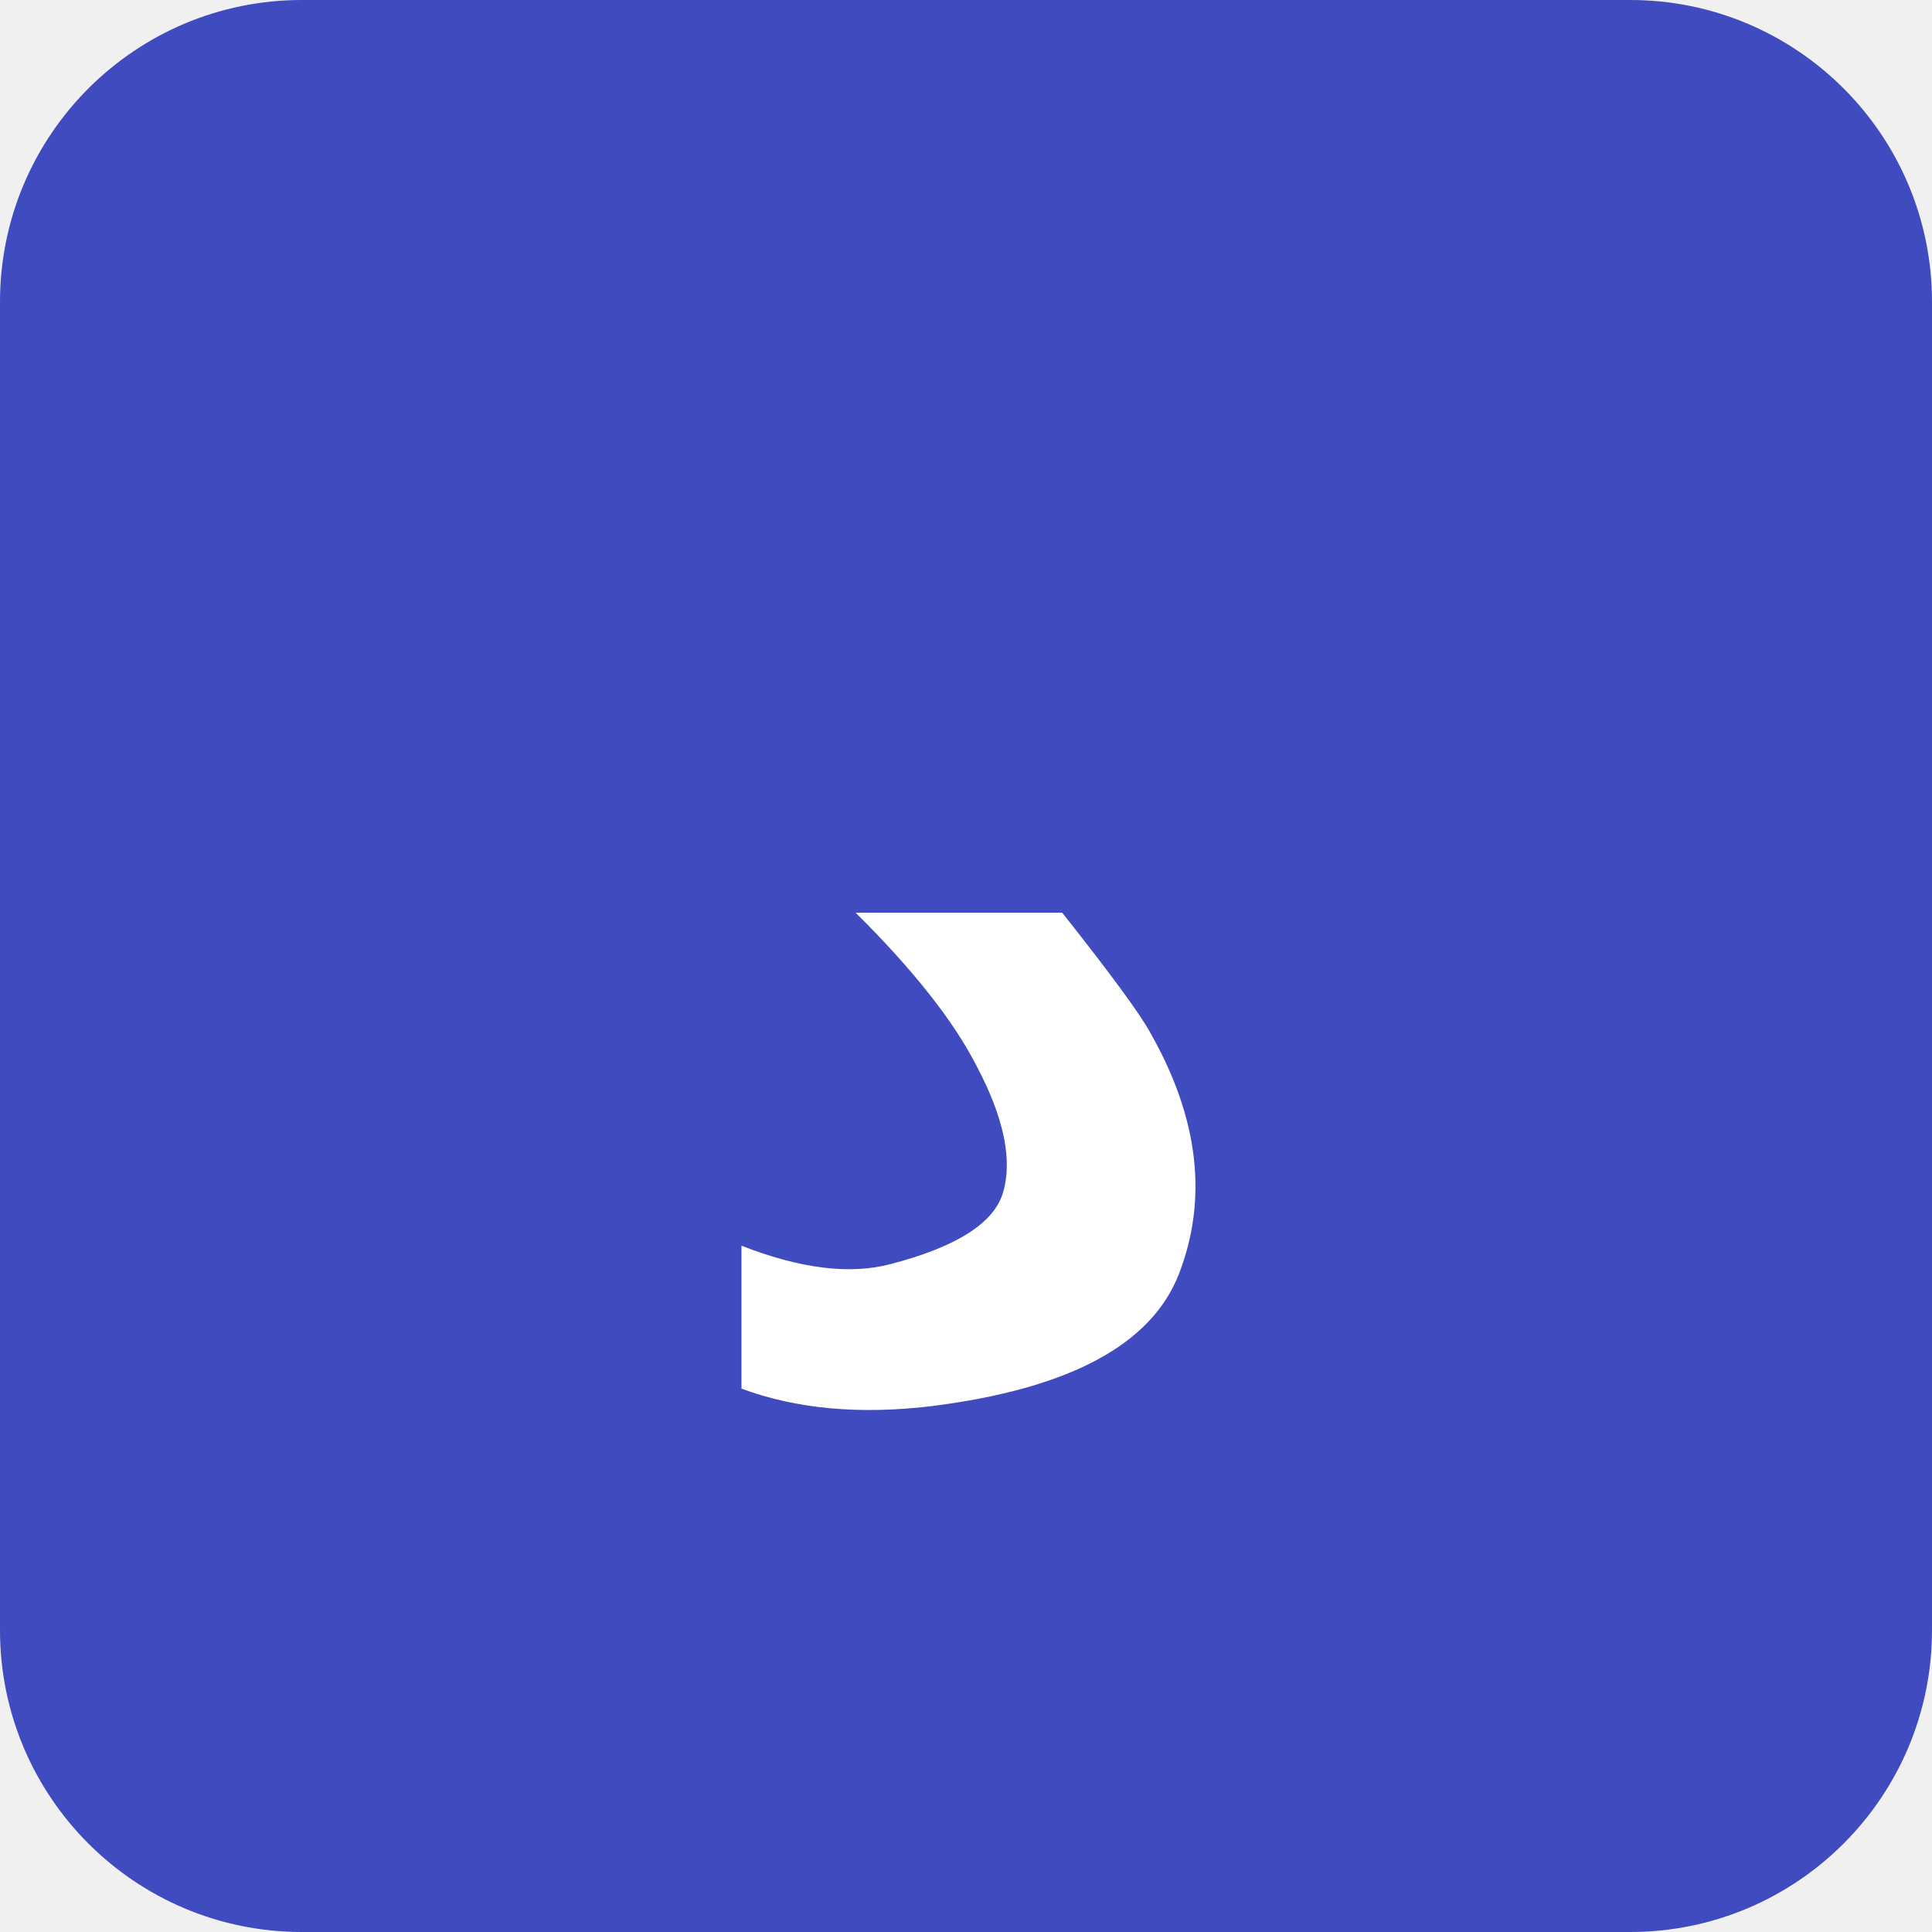
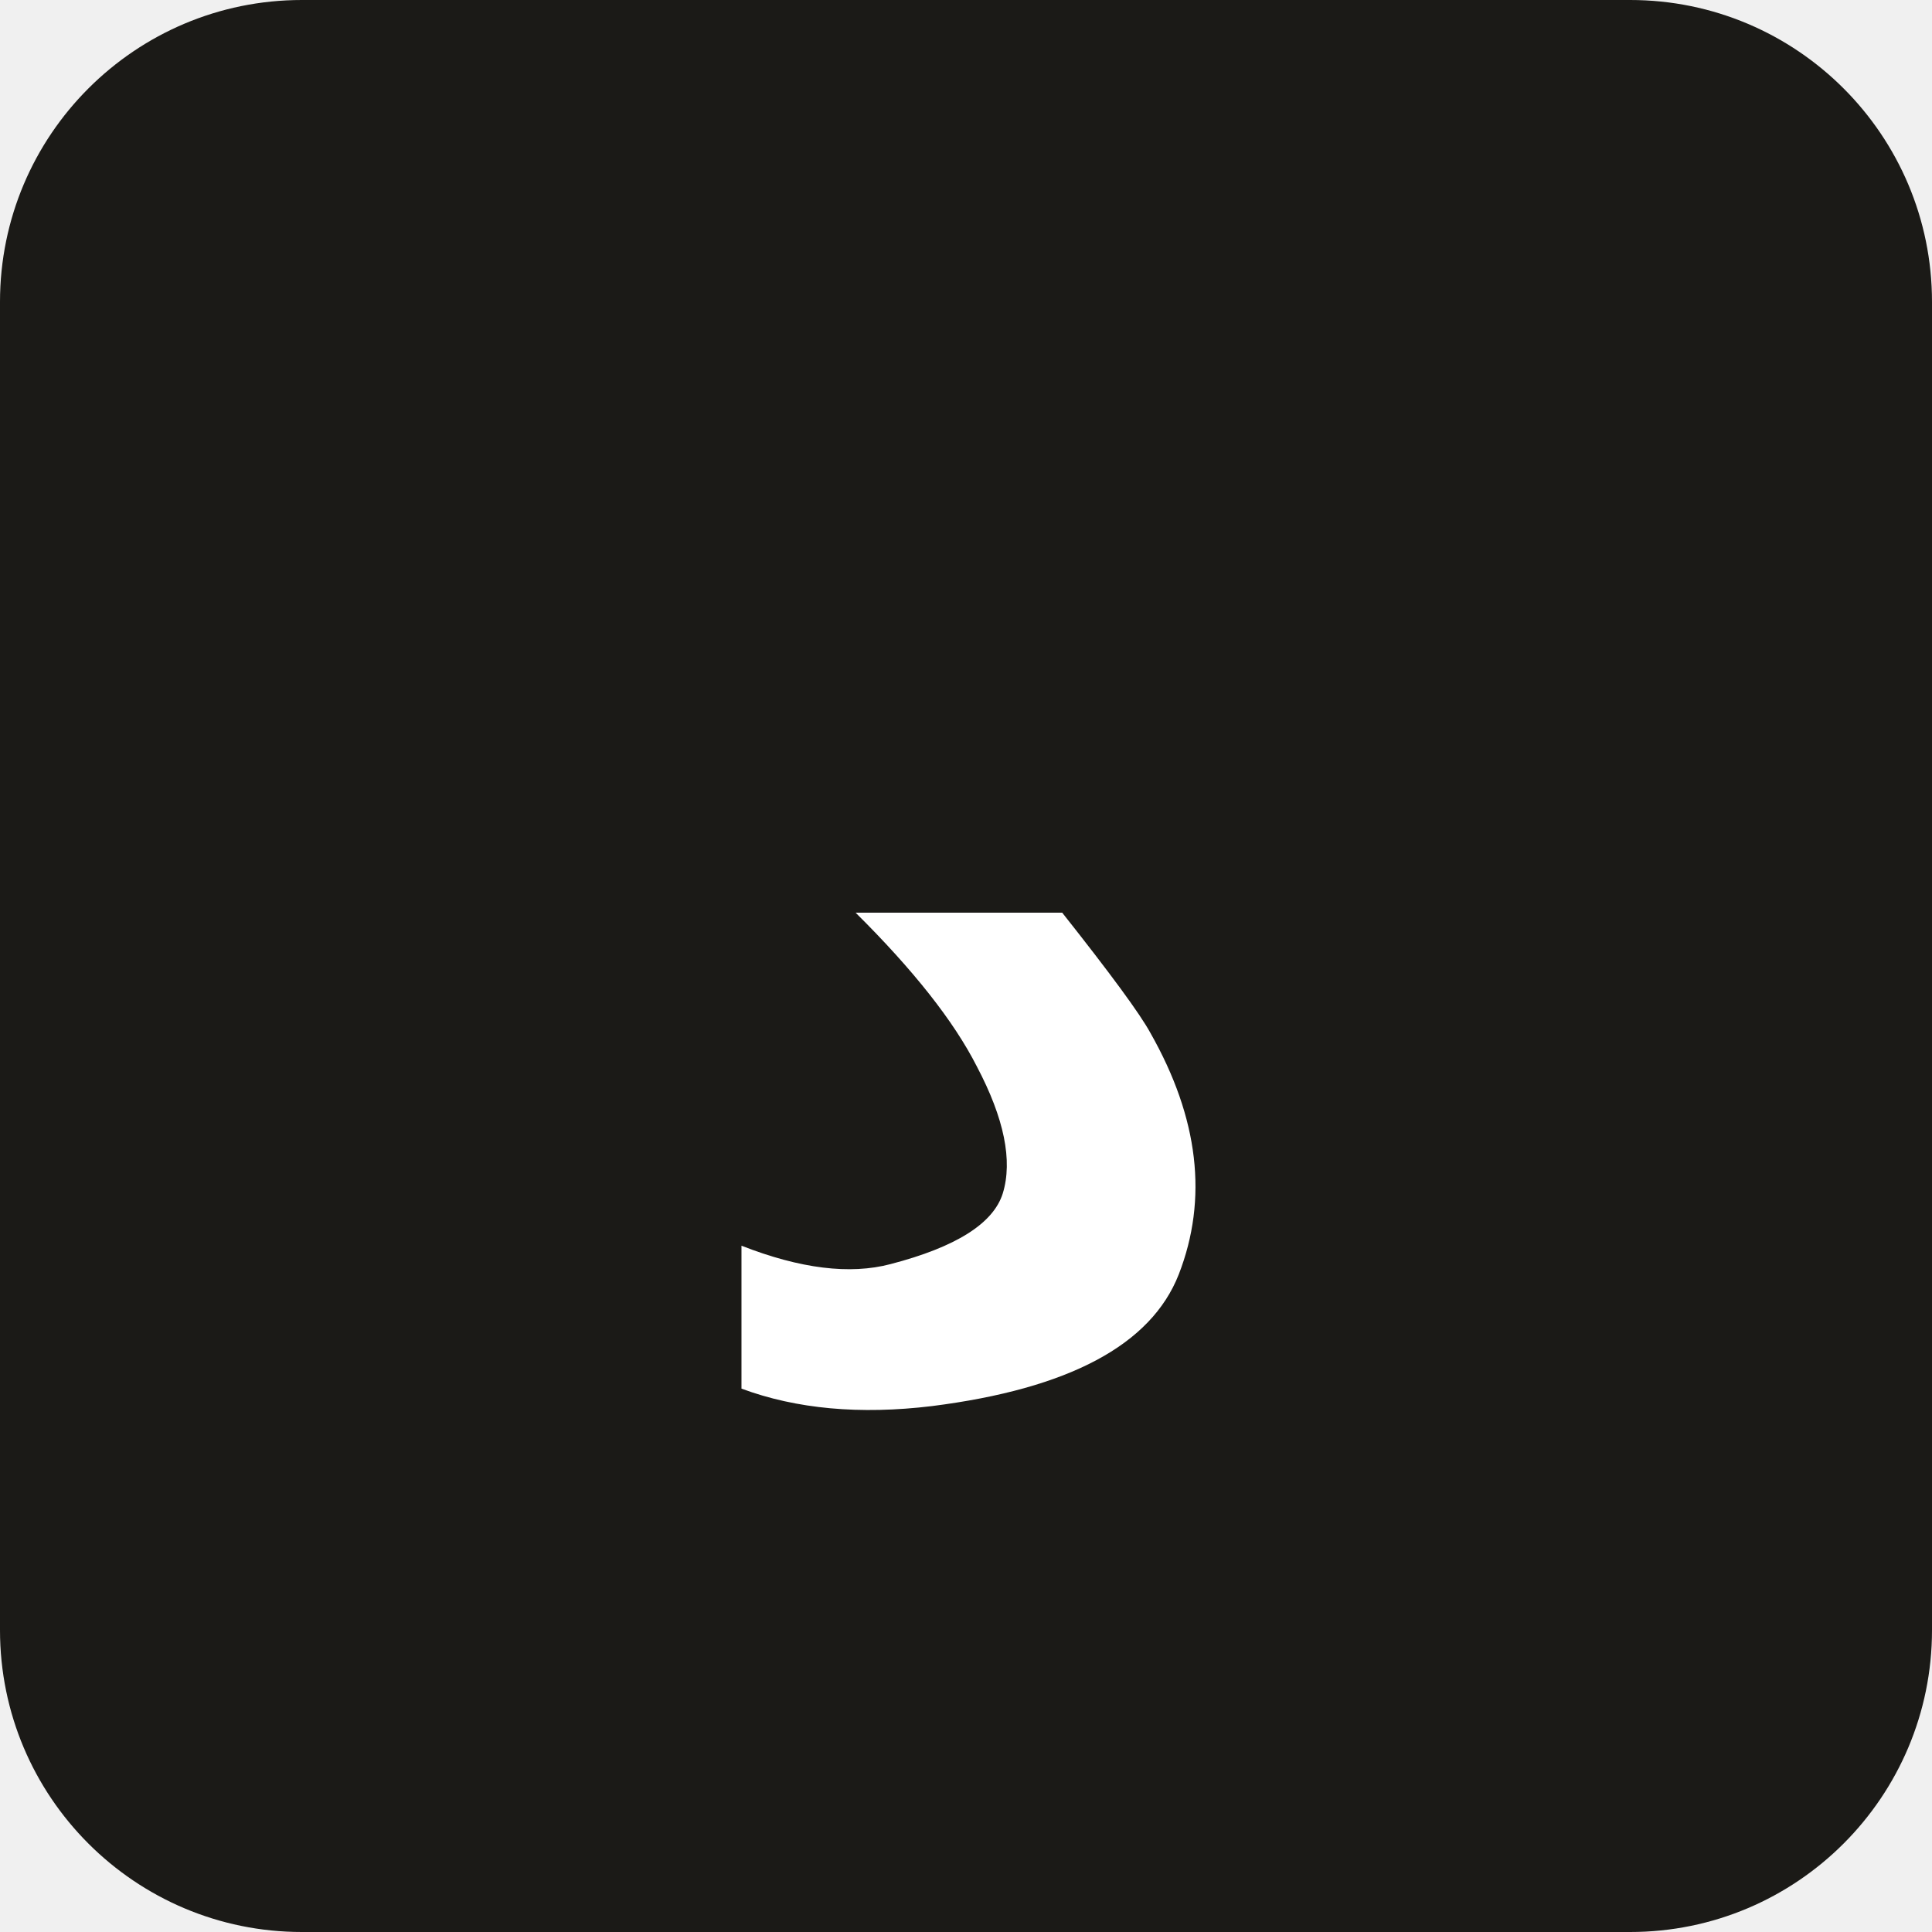
<svg xmlns="http://www.w3.org/2000/svg" viewBox="0 0 64 64" role="img" aria-label="darija-eval-set">
-   <rect width="64" height="64" rx="10" fill="#3f4bbf" />
+   <rect width="64" height="64" rx="10" fill="#1b1a17" />
  <text x="32" y="46" text-anchor="middle" font-family="system-ui, sans-serif" font-size="38" font-weight="700" fill="#ffffff">د</text>
</svg>
